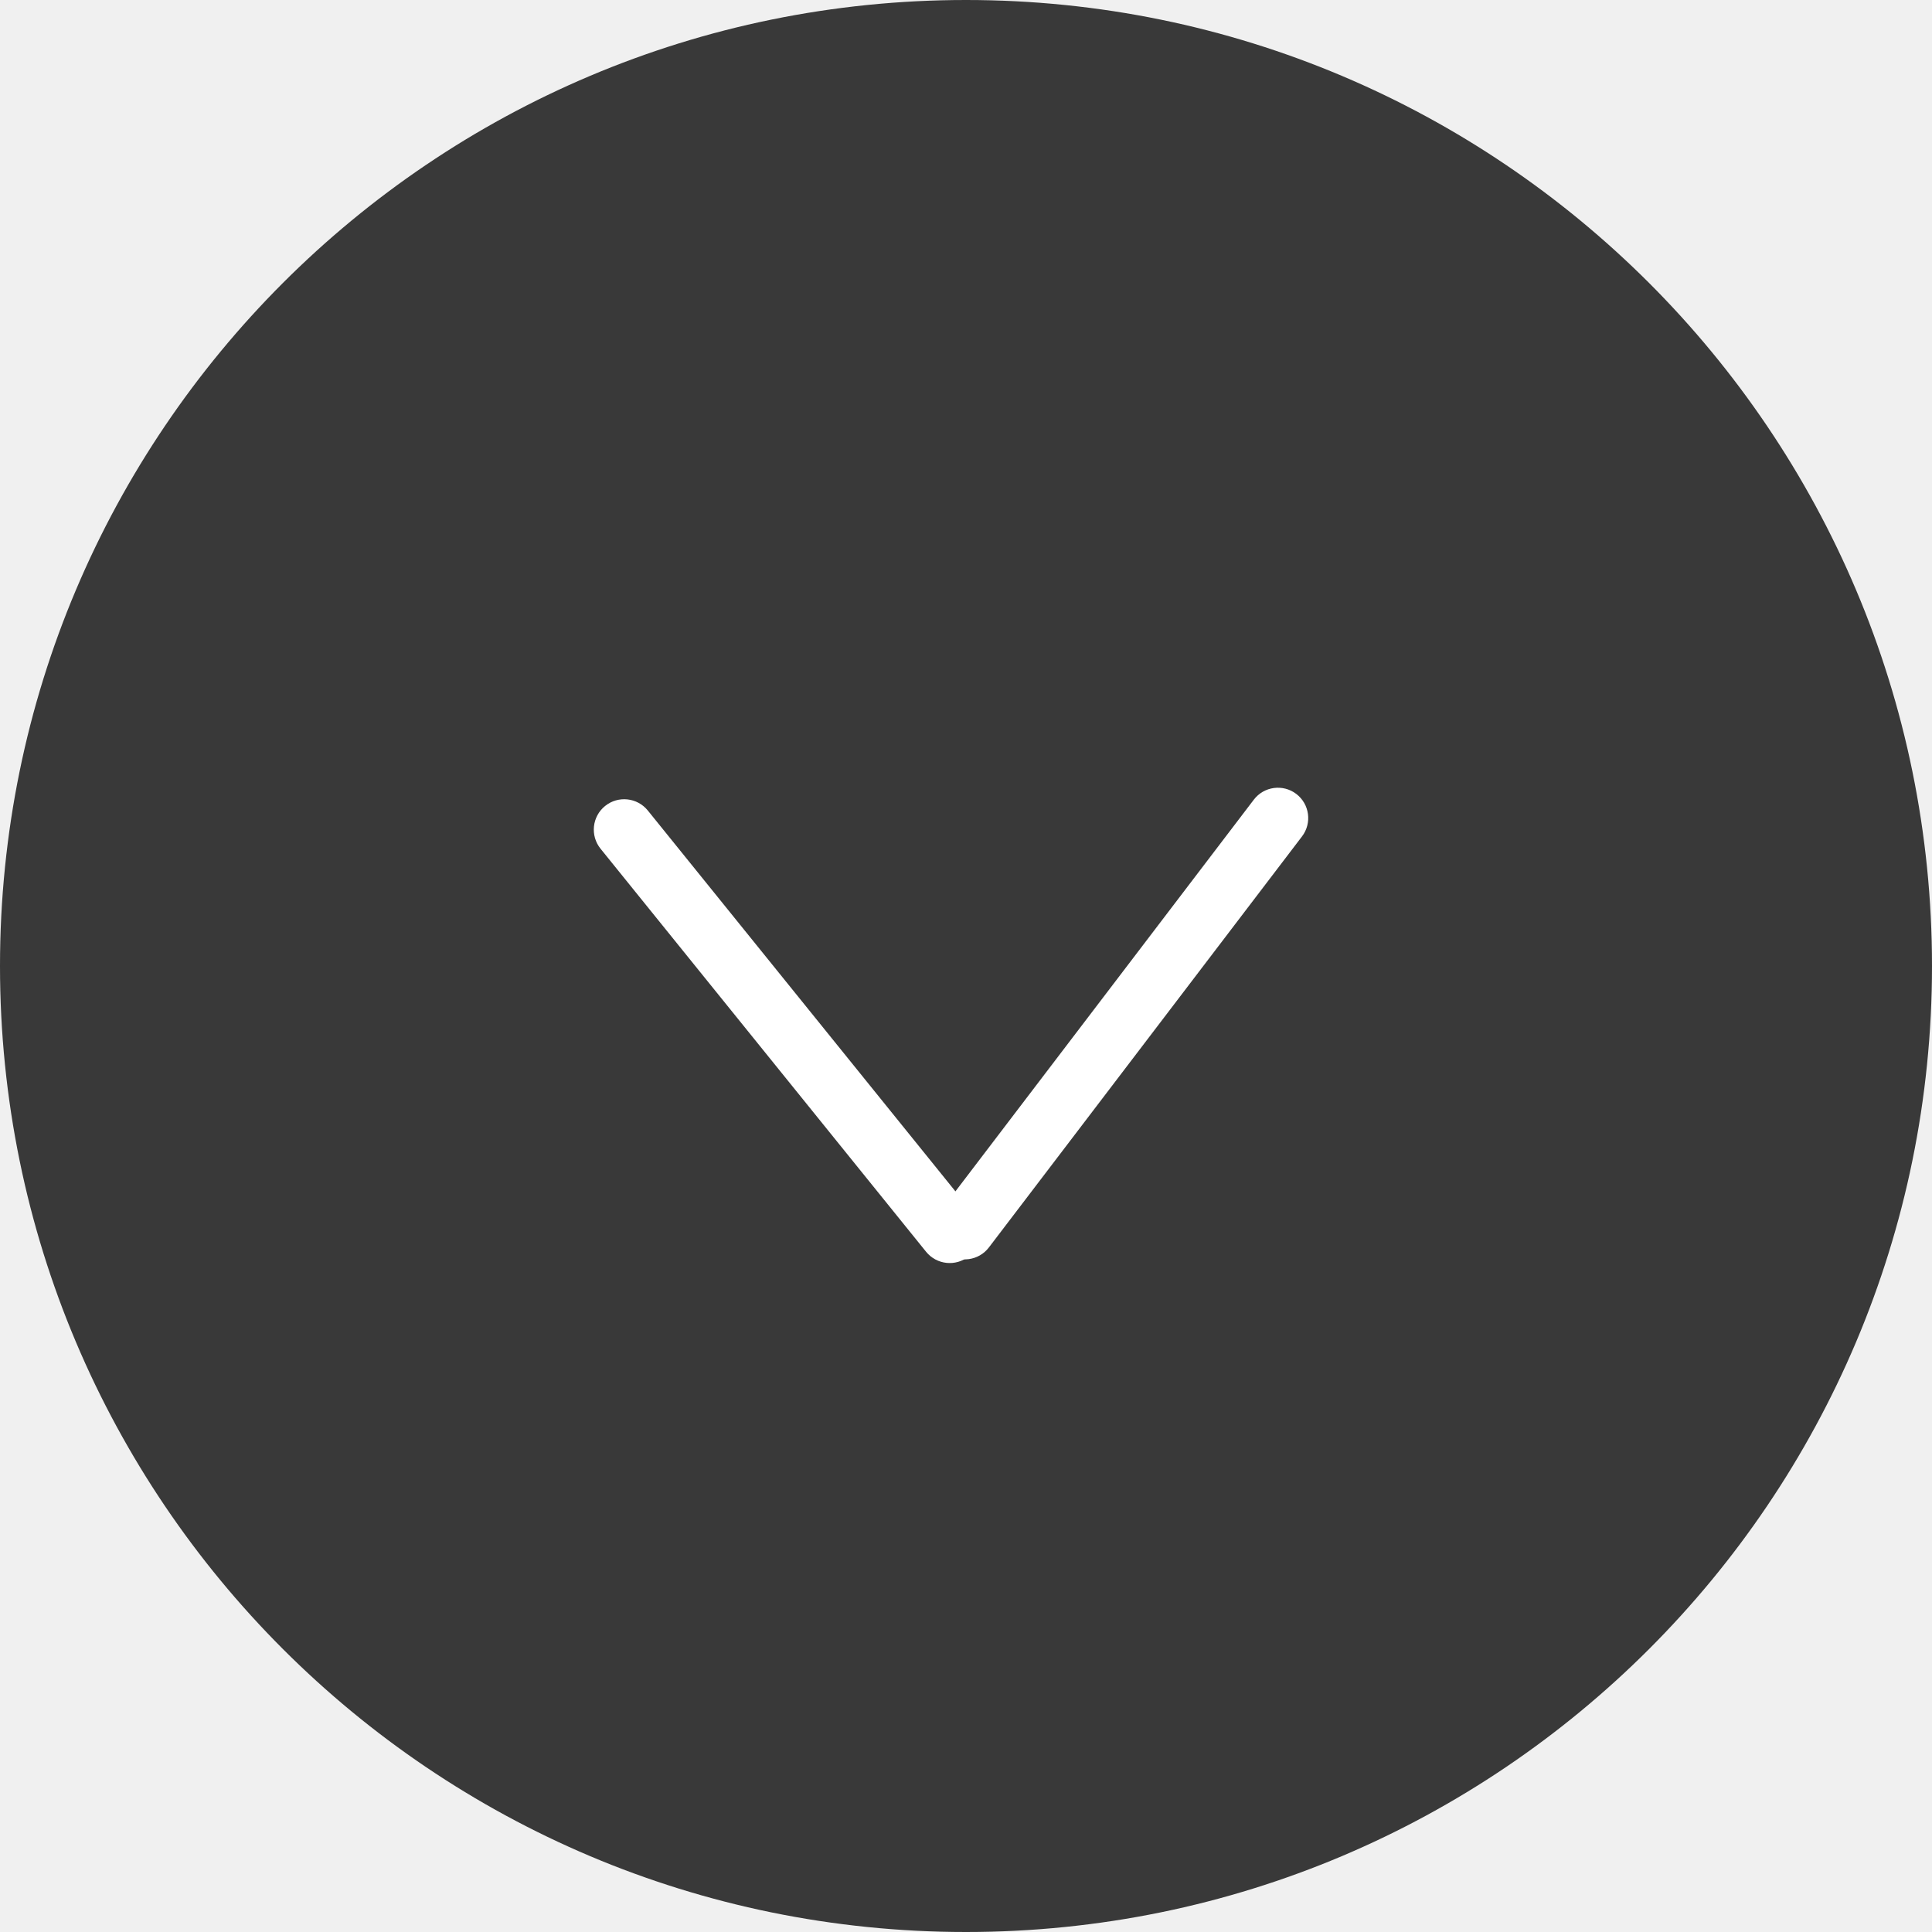
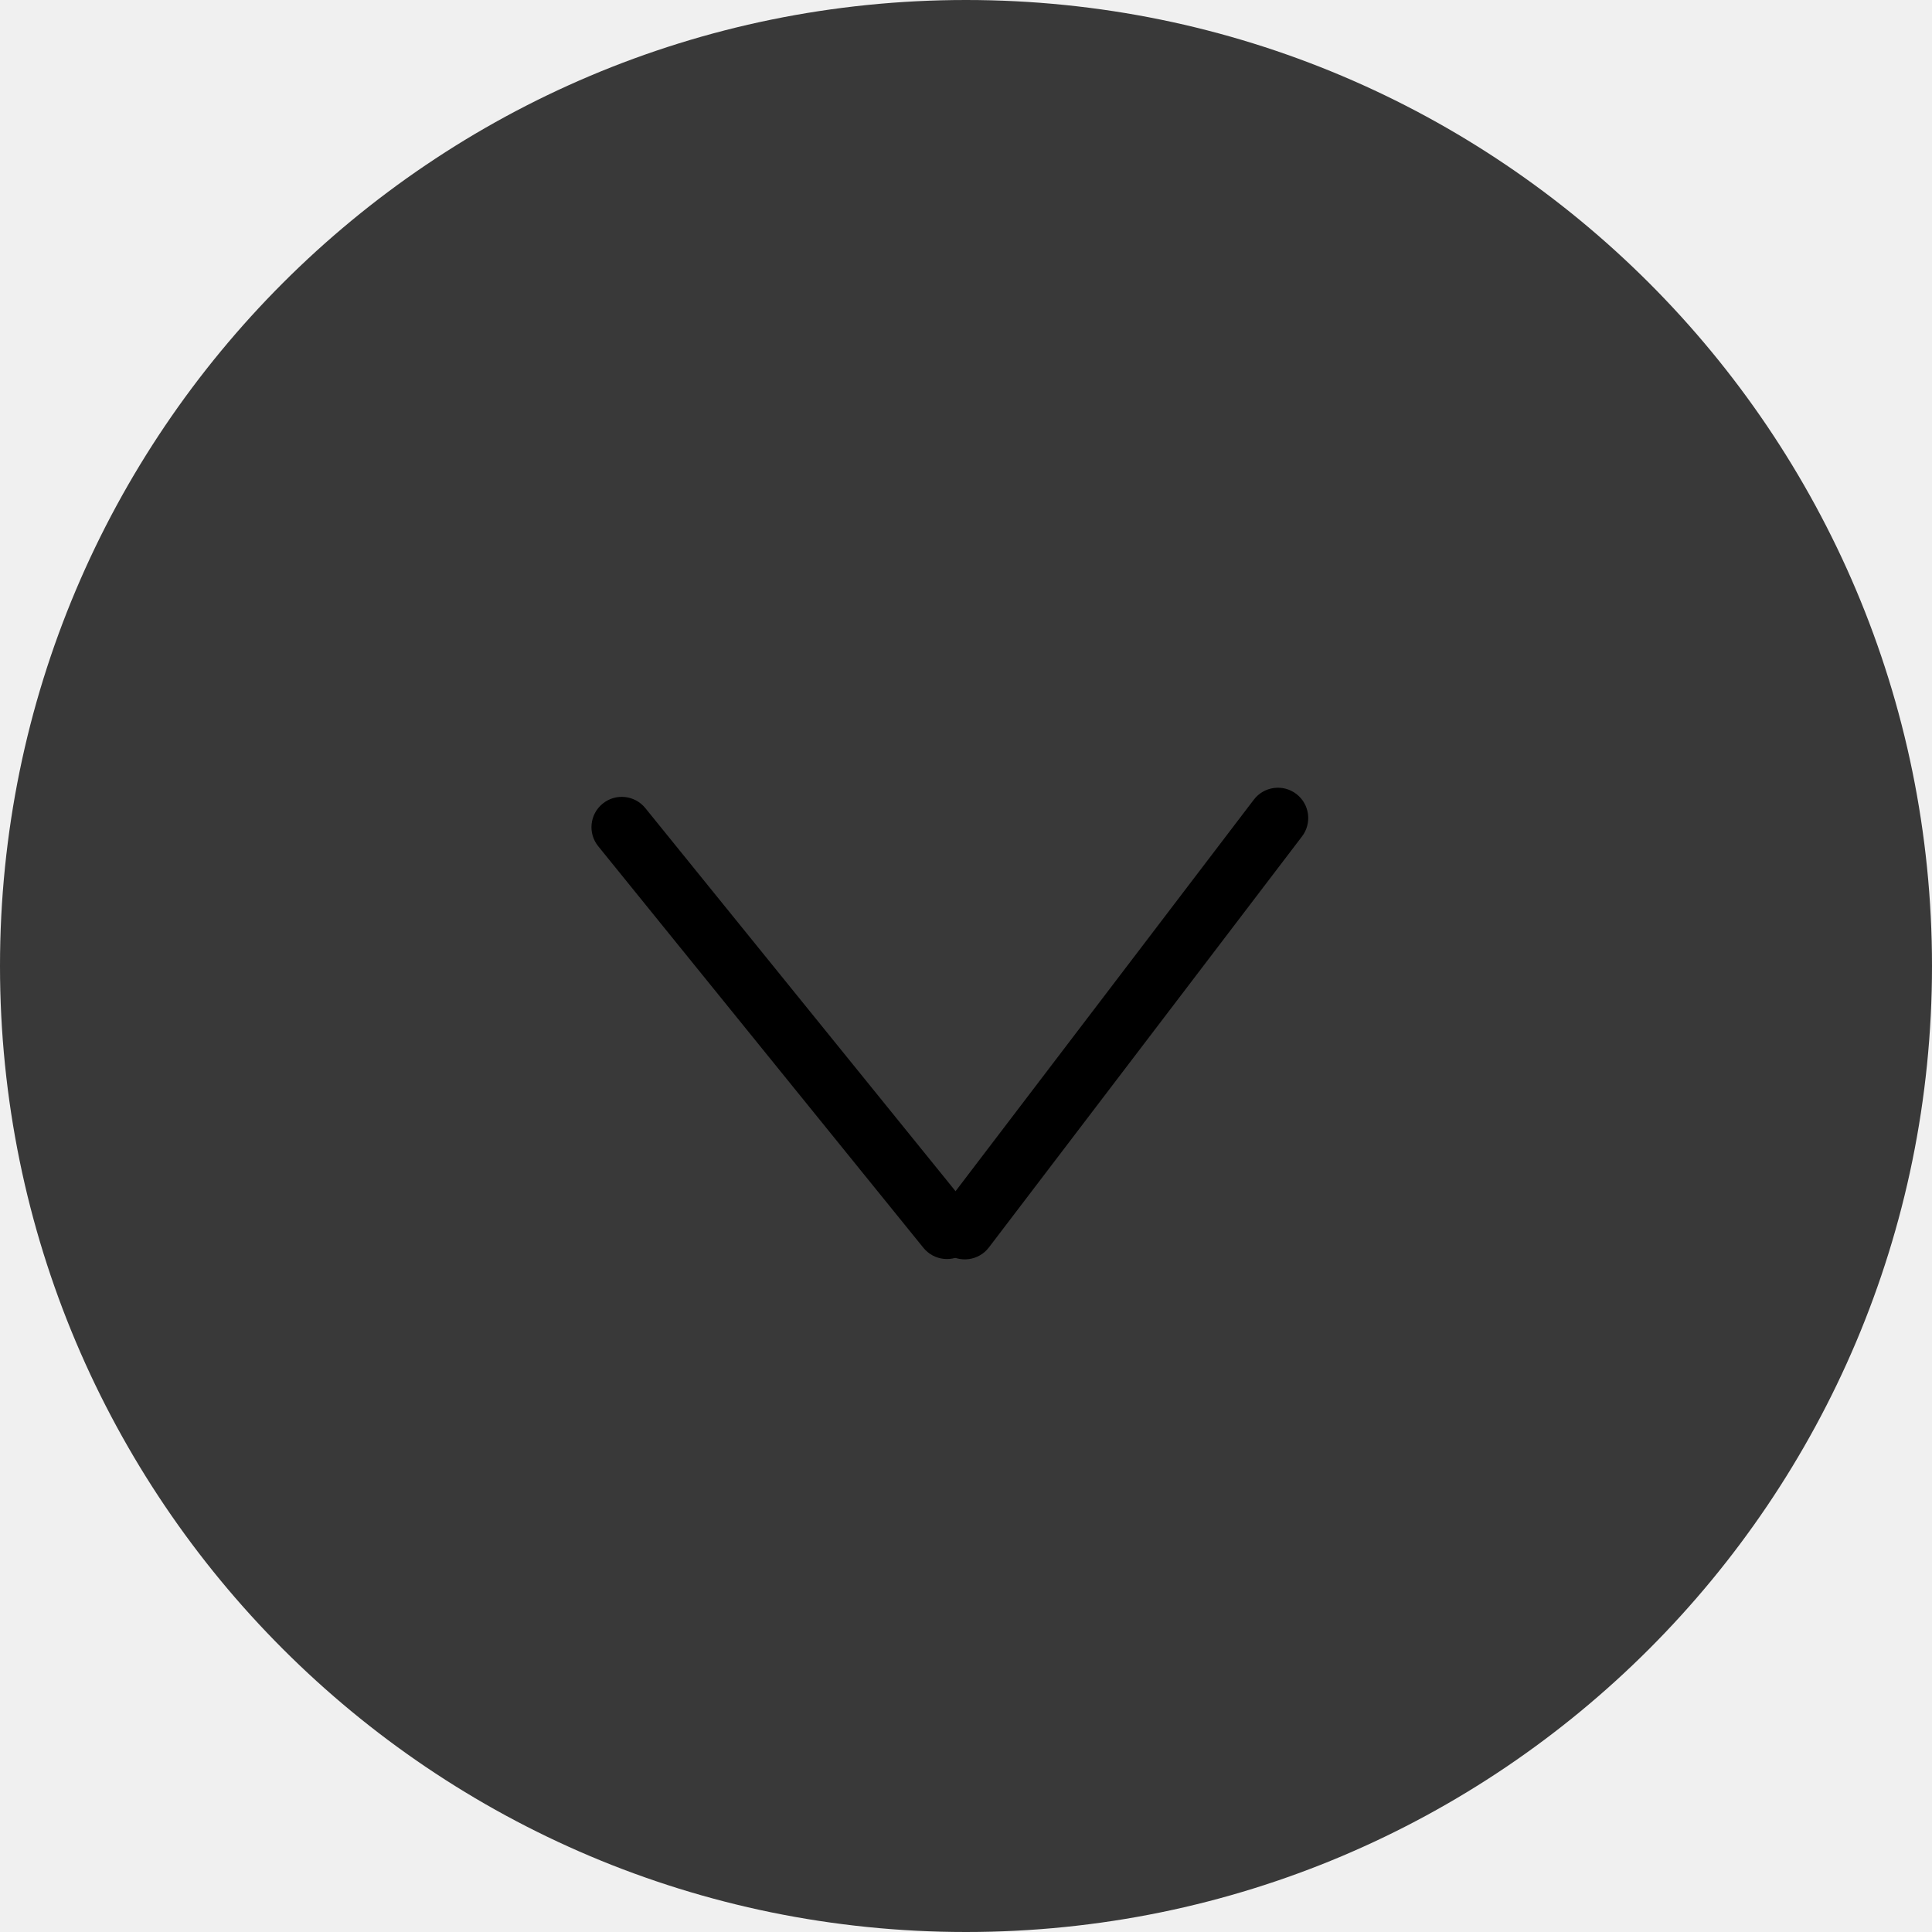
<svg xmlns="http://www.w3.org/2000/svg" id="Layer_1" data-name="Layer 1" viewBox="0 0 51 51">
-   <defs>
-     <style>.cls-1{fill:#393939;}.cls-2{fill:#fff;}</style>
-   </defs>
-   <circle class="cls-1" cx="25.5" cy="25.5" r="25.5" />
-   <rect class="cls-2" x="24.4" y="27.9" width="1.6" height="15.24" rx="0.8" transform="matrix(0.78, -0.63, 0.63, 0.78, -21.26, 15.39)" />
-   <rect class="cls-2" x="33.3" y="27.9" width="1.6" height="15.24" rx="0.8" transform="translate(24 -21.9) rotate(37.3)" />
+   <defs />
+   <defs />
+   <circle cx="25.5" cy="25.5" r="25.5" fill="#393939" />
+   <rect width="1.6" height="15.24" x="24.4" y="27.9" class="cls-2" rx=".8" transform="rotate(-39 11.114 37.674)" />
+   <rect width="1.6" height="15.24" x="33.3" y="27.9" class="cls-2" rx=".8" transform="rotate(37.3 44.444 24.605)" />
</svg>
